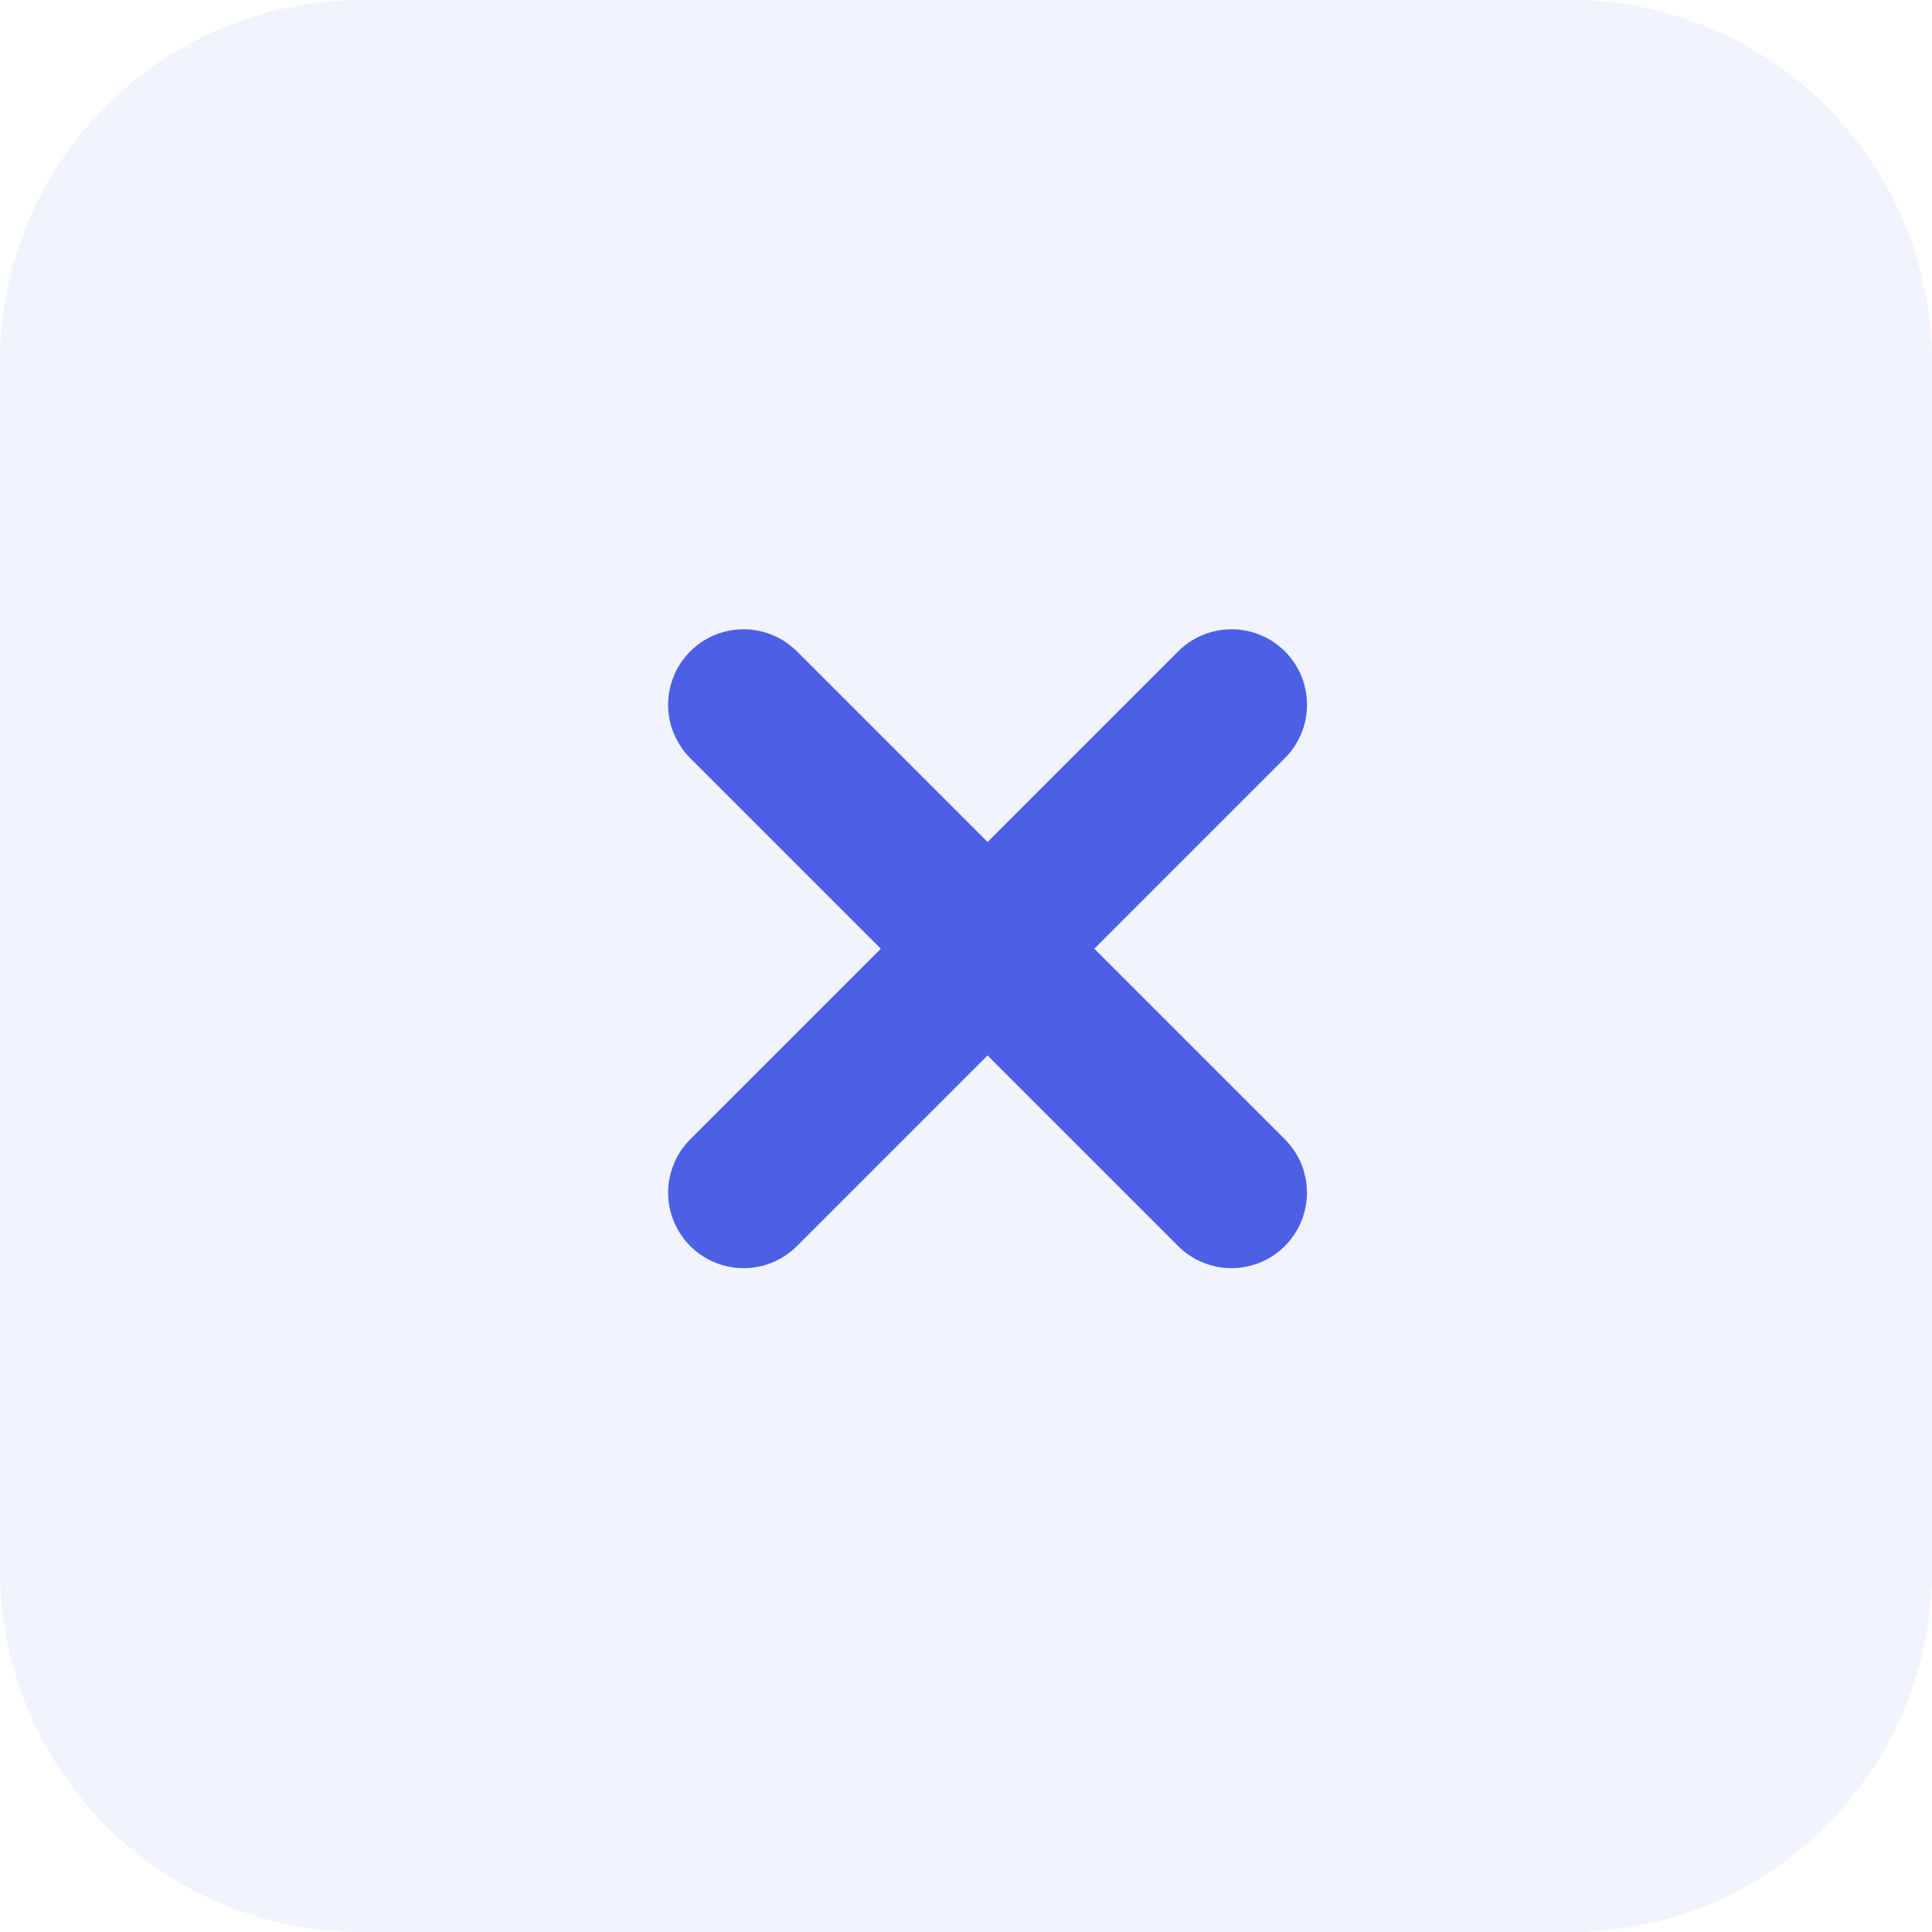
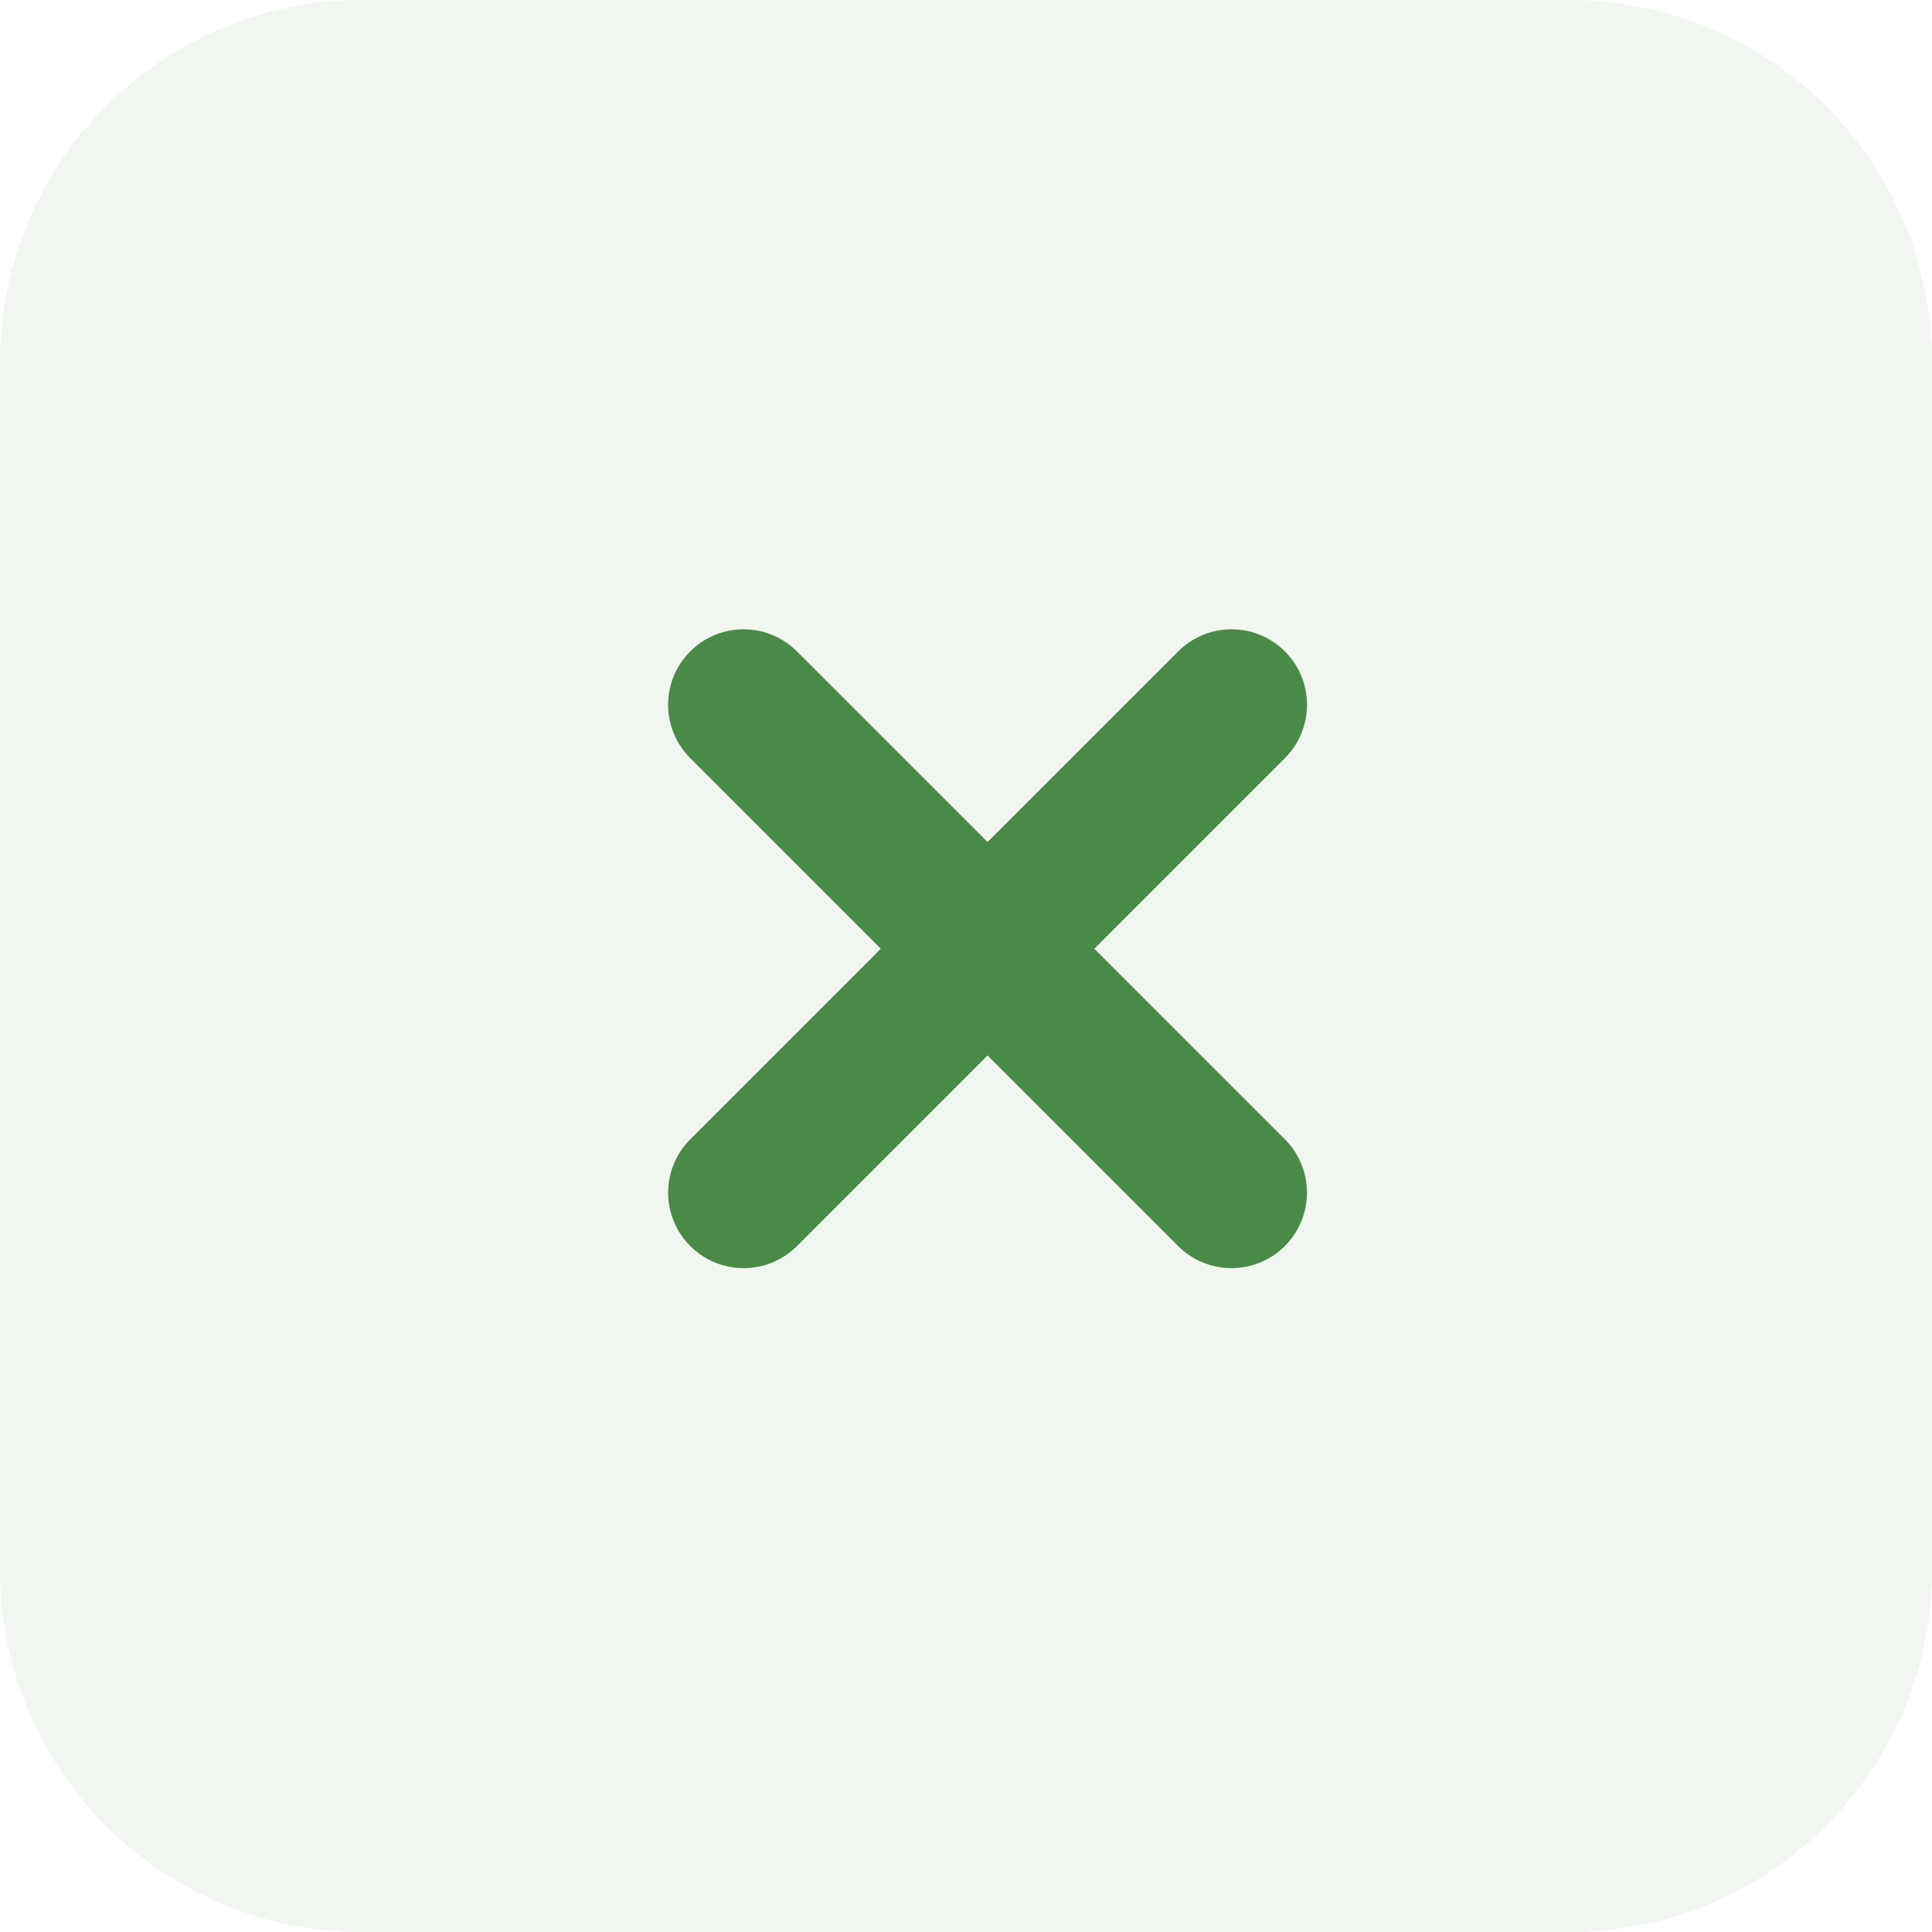
<svg xmlns="http://www.w3.org/2000/svg" width="32" height="32" viewBox="0 0 32 32">
  <g fill="none" fill-rule="evenodd">
-     <rect width="32" height="32" fill="#4C60E6" opacity=".08" rx="6" />
-     <g stroke="#4C60E6" stroke-linecap="round" stroke-linejoin="round" stroke-width="2.5" transform="translate(12 11)">
+     <rect width="32" height="32" fill="#498a47" opacity=".08" rx="6" />
+     <g stroke="#498a47" stroke-linecap="round" stroke-linejoin="round" stroke-width="2.5" transform="translate(12 11)">
      <path d="M4.357,-1 L4.357,10.429" transform="rotate(135 4.357 4.714)" />
      <path d="M4.357,-1 L4.357,10.429" transform="rotate(-135 4.357 4.714)" />
    </g>
  </g>
</svg>
